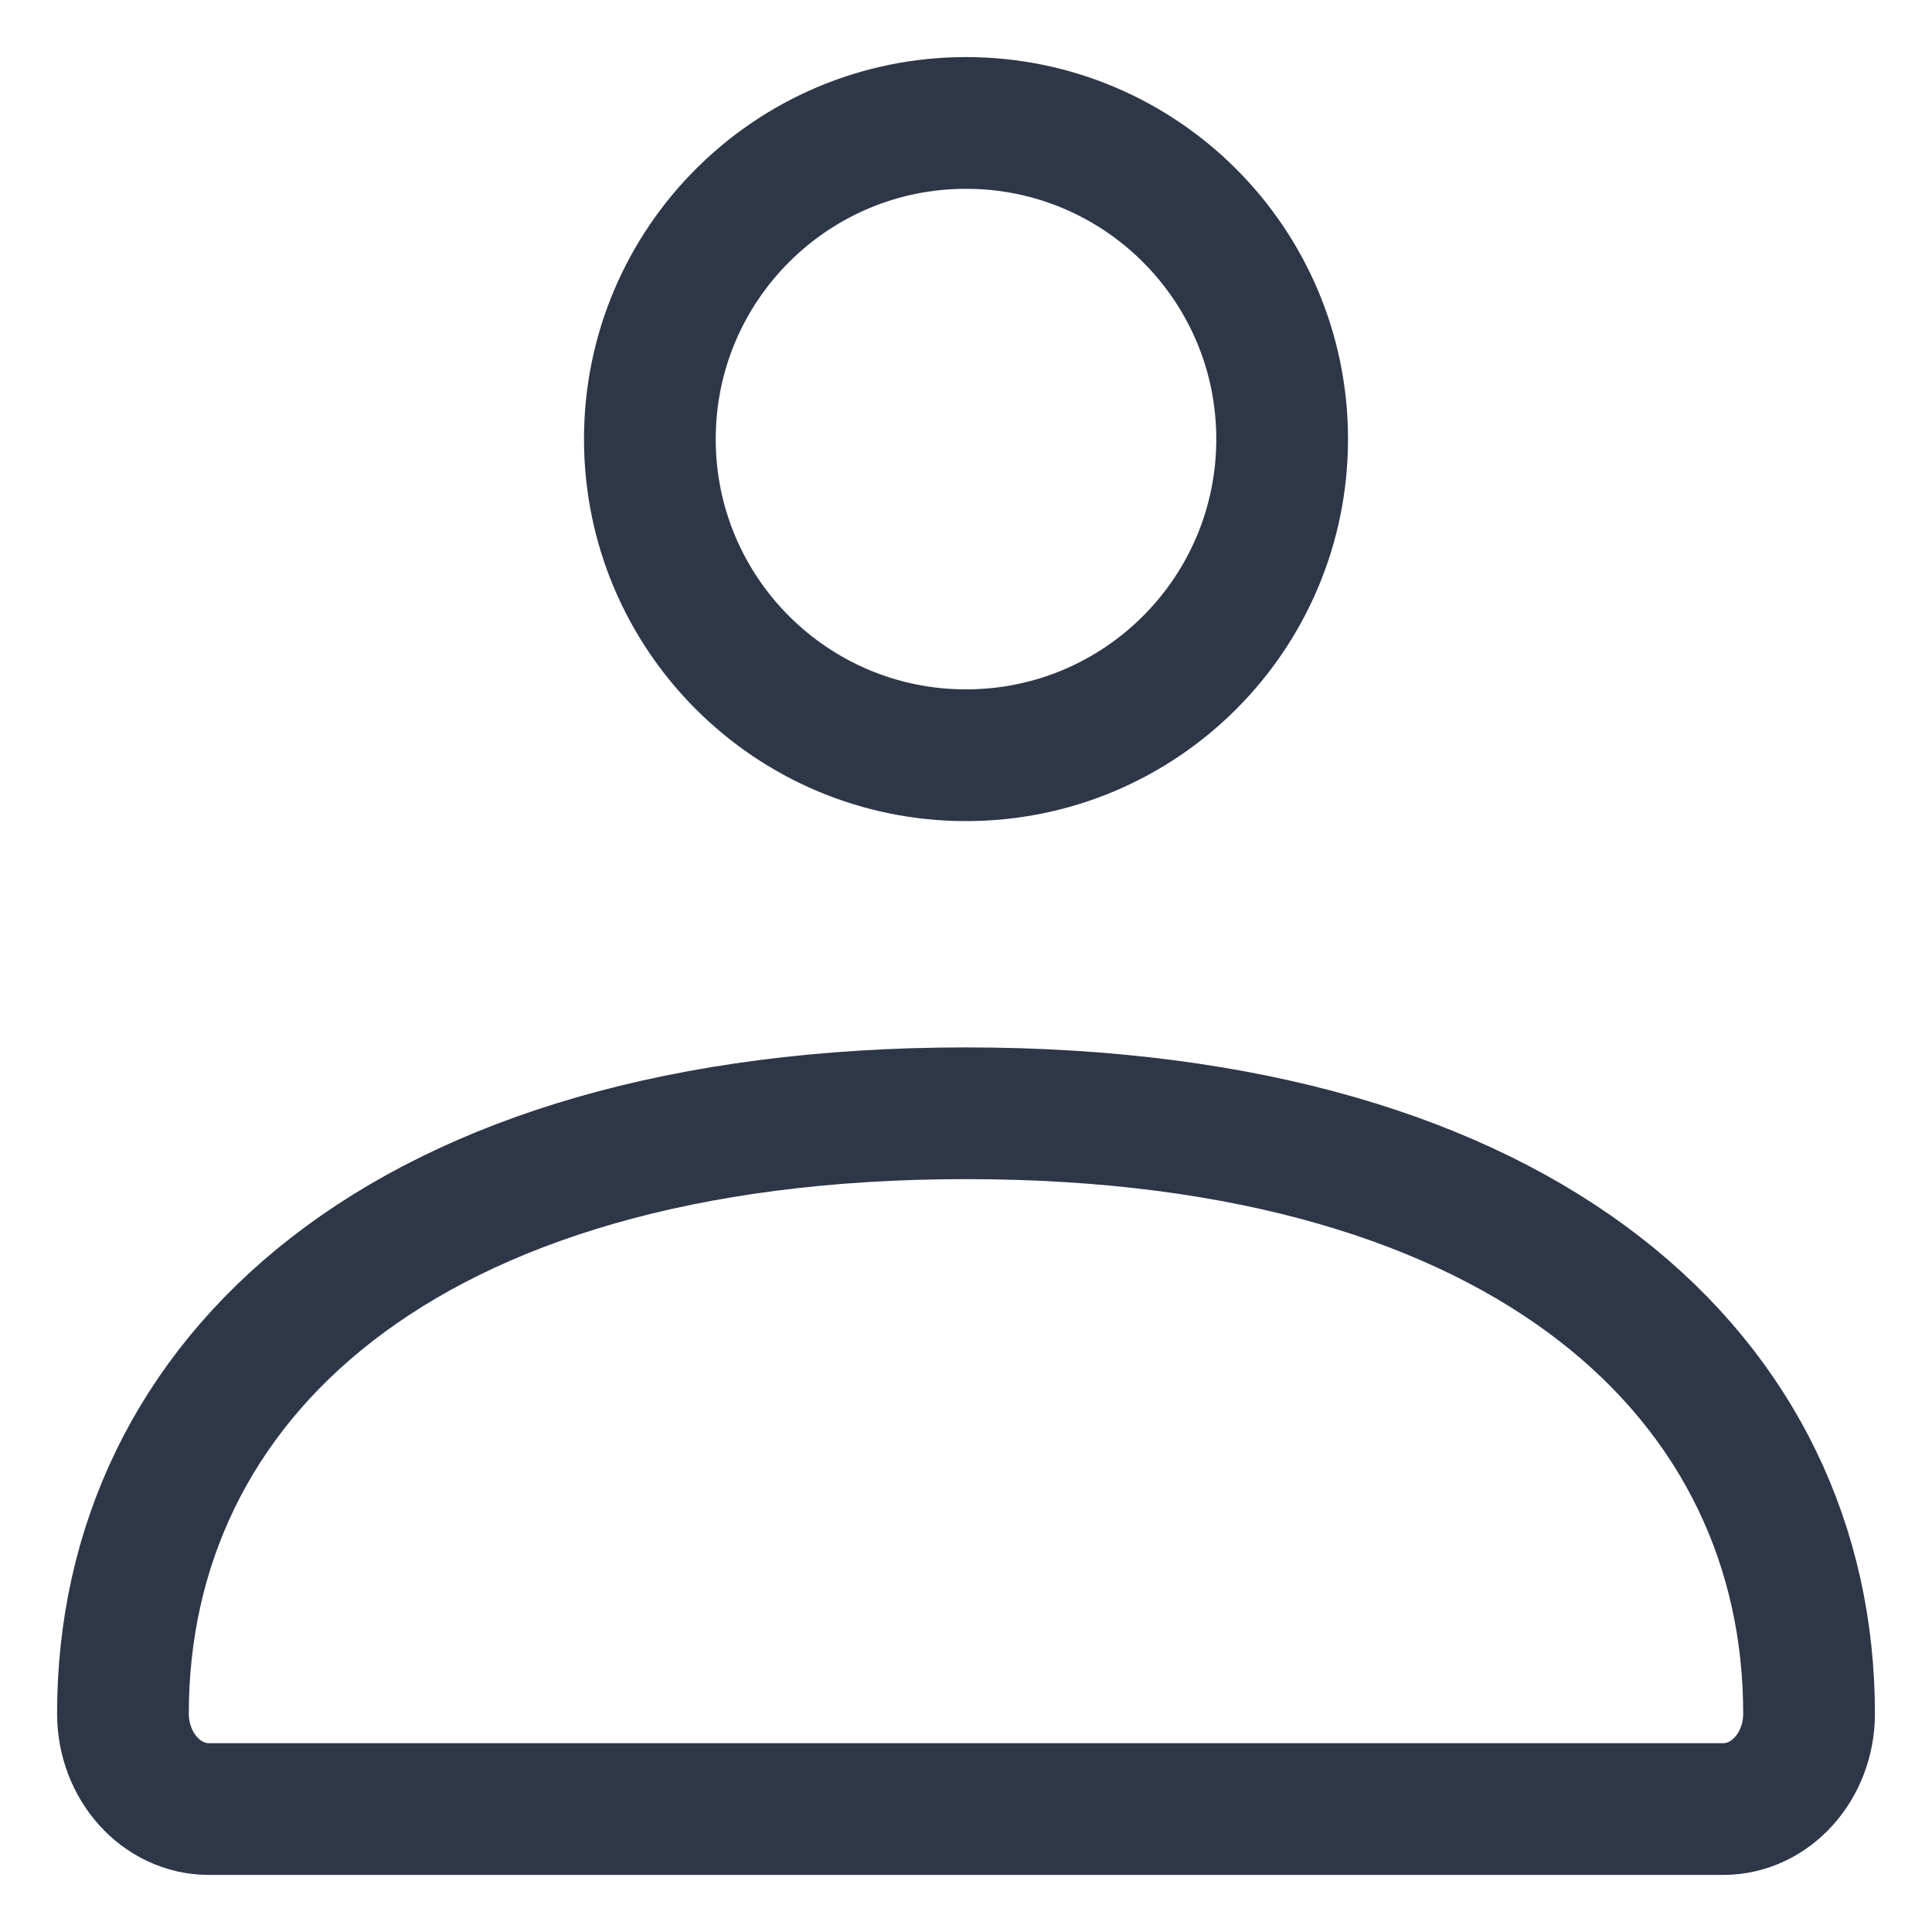
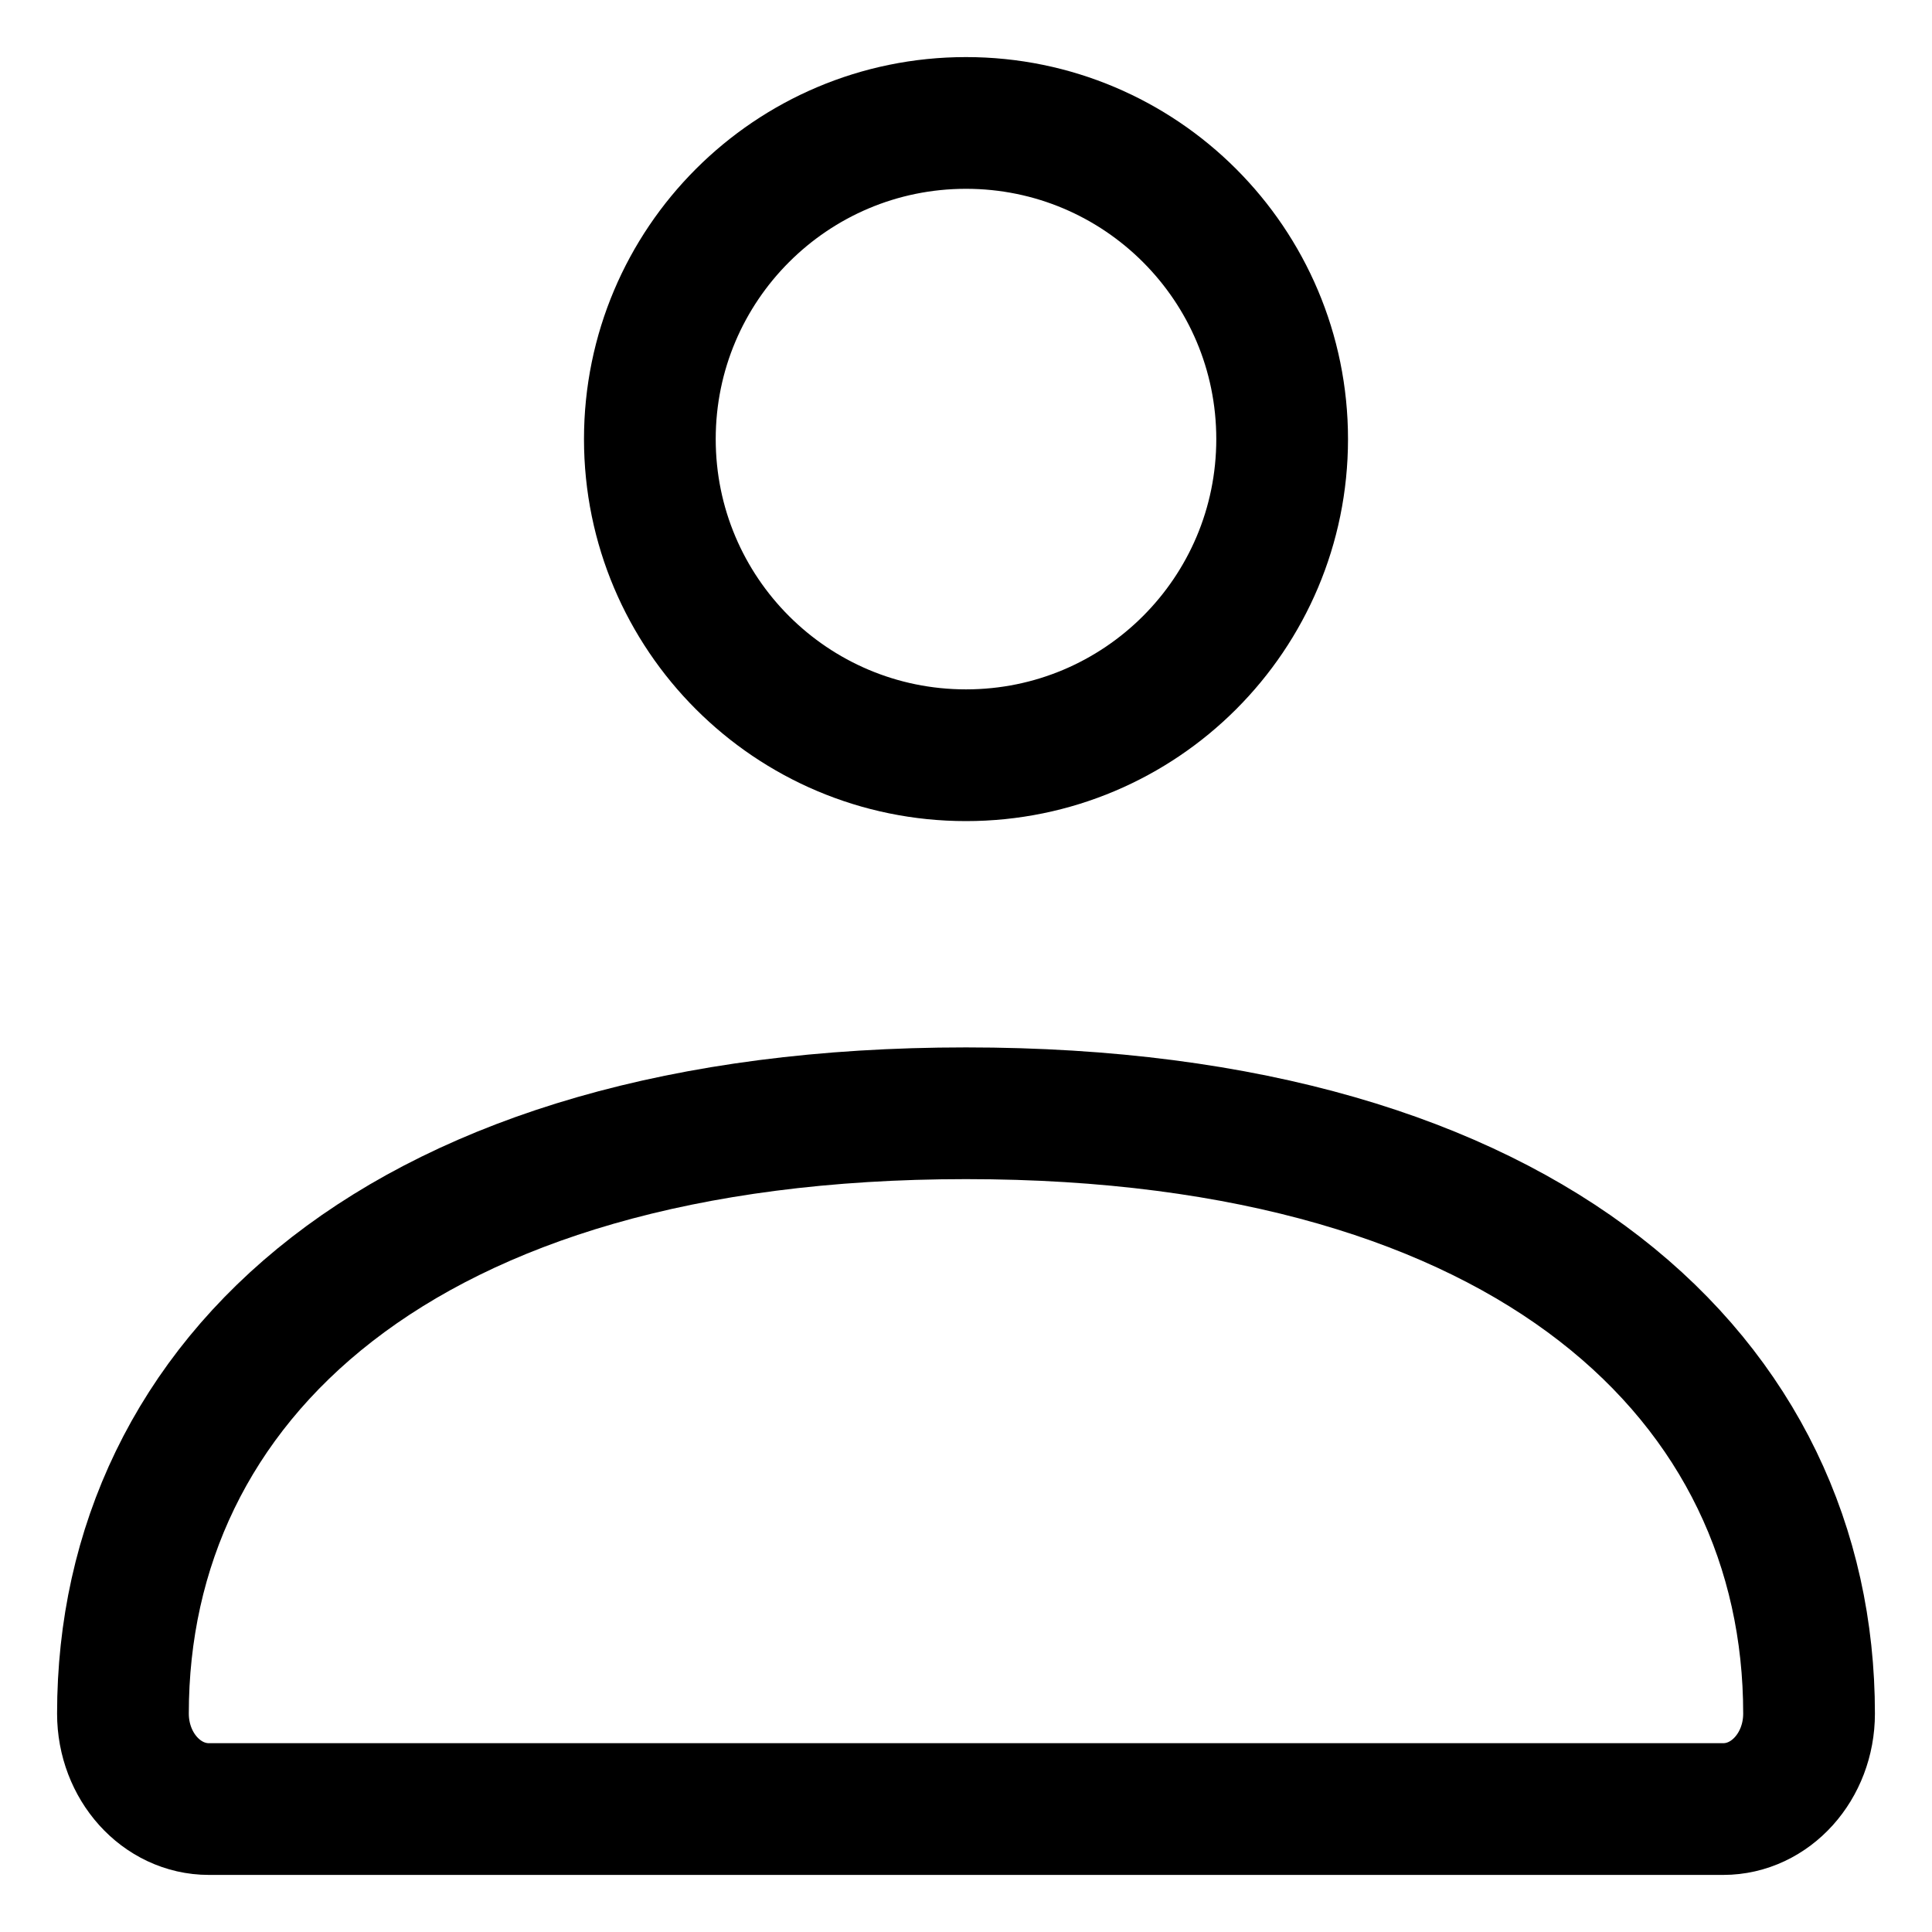
<svg xmlns="http://www.w3.org/2000/svg" width="22" height="22" viewBox="0 0 22 22" fill="none">
-   <path d="M1.4 19.513C1.4 15.737 4.555 12.677 11 12.677C17.446 12.677 20.6 15.737 20.6 19.513C20.6 20.113 20.162 20.6 19.622 20.6H2.379C1.839 20.6 1.4 20.113 1.4 19.513Z" stroke="#2D3748" stroke-width="1.5" />
-   <path d="M14.6 5C14.6 6.989 12.989 8.6 11 8.6C9.012 8.6 7.4 6.989 7.4 5C7.4 3.012 9.012 1.4 11 1.4C12.989 1.4 14.6 3.012 14.6 5Z" stroke="#2D3748" stroke-width="1.5" />
+   <path d="M1.4 19.513C1.4 15.737 4.555 12.677 11 12.677C17.446 12.677 20.6 15.737 20.6 19.513C20.6 20.113 20.162 20.6 19.622 20.6H2.379C1.839 20.6 1.4 20.113 1.4 19.513Z" stroke="#000" stroke-width="1.5" />
+   <path d="M14.6 5C14.6 6.989 12.989 8.6 11 8.6C9.012 8.6 7.4 6.989 7.4 5C7.4 3.012 9.012 1.4 11 1.4C12.989 1.4 14.6 3.012 14.6 5Z" stroke="#000" stroke-width="1.5" />
</svg>
